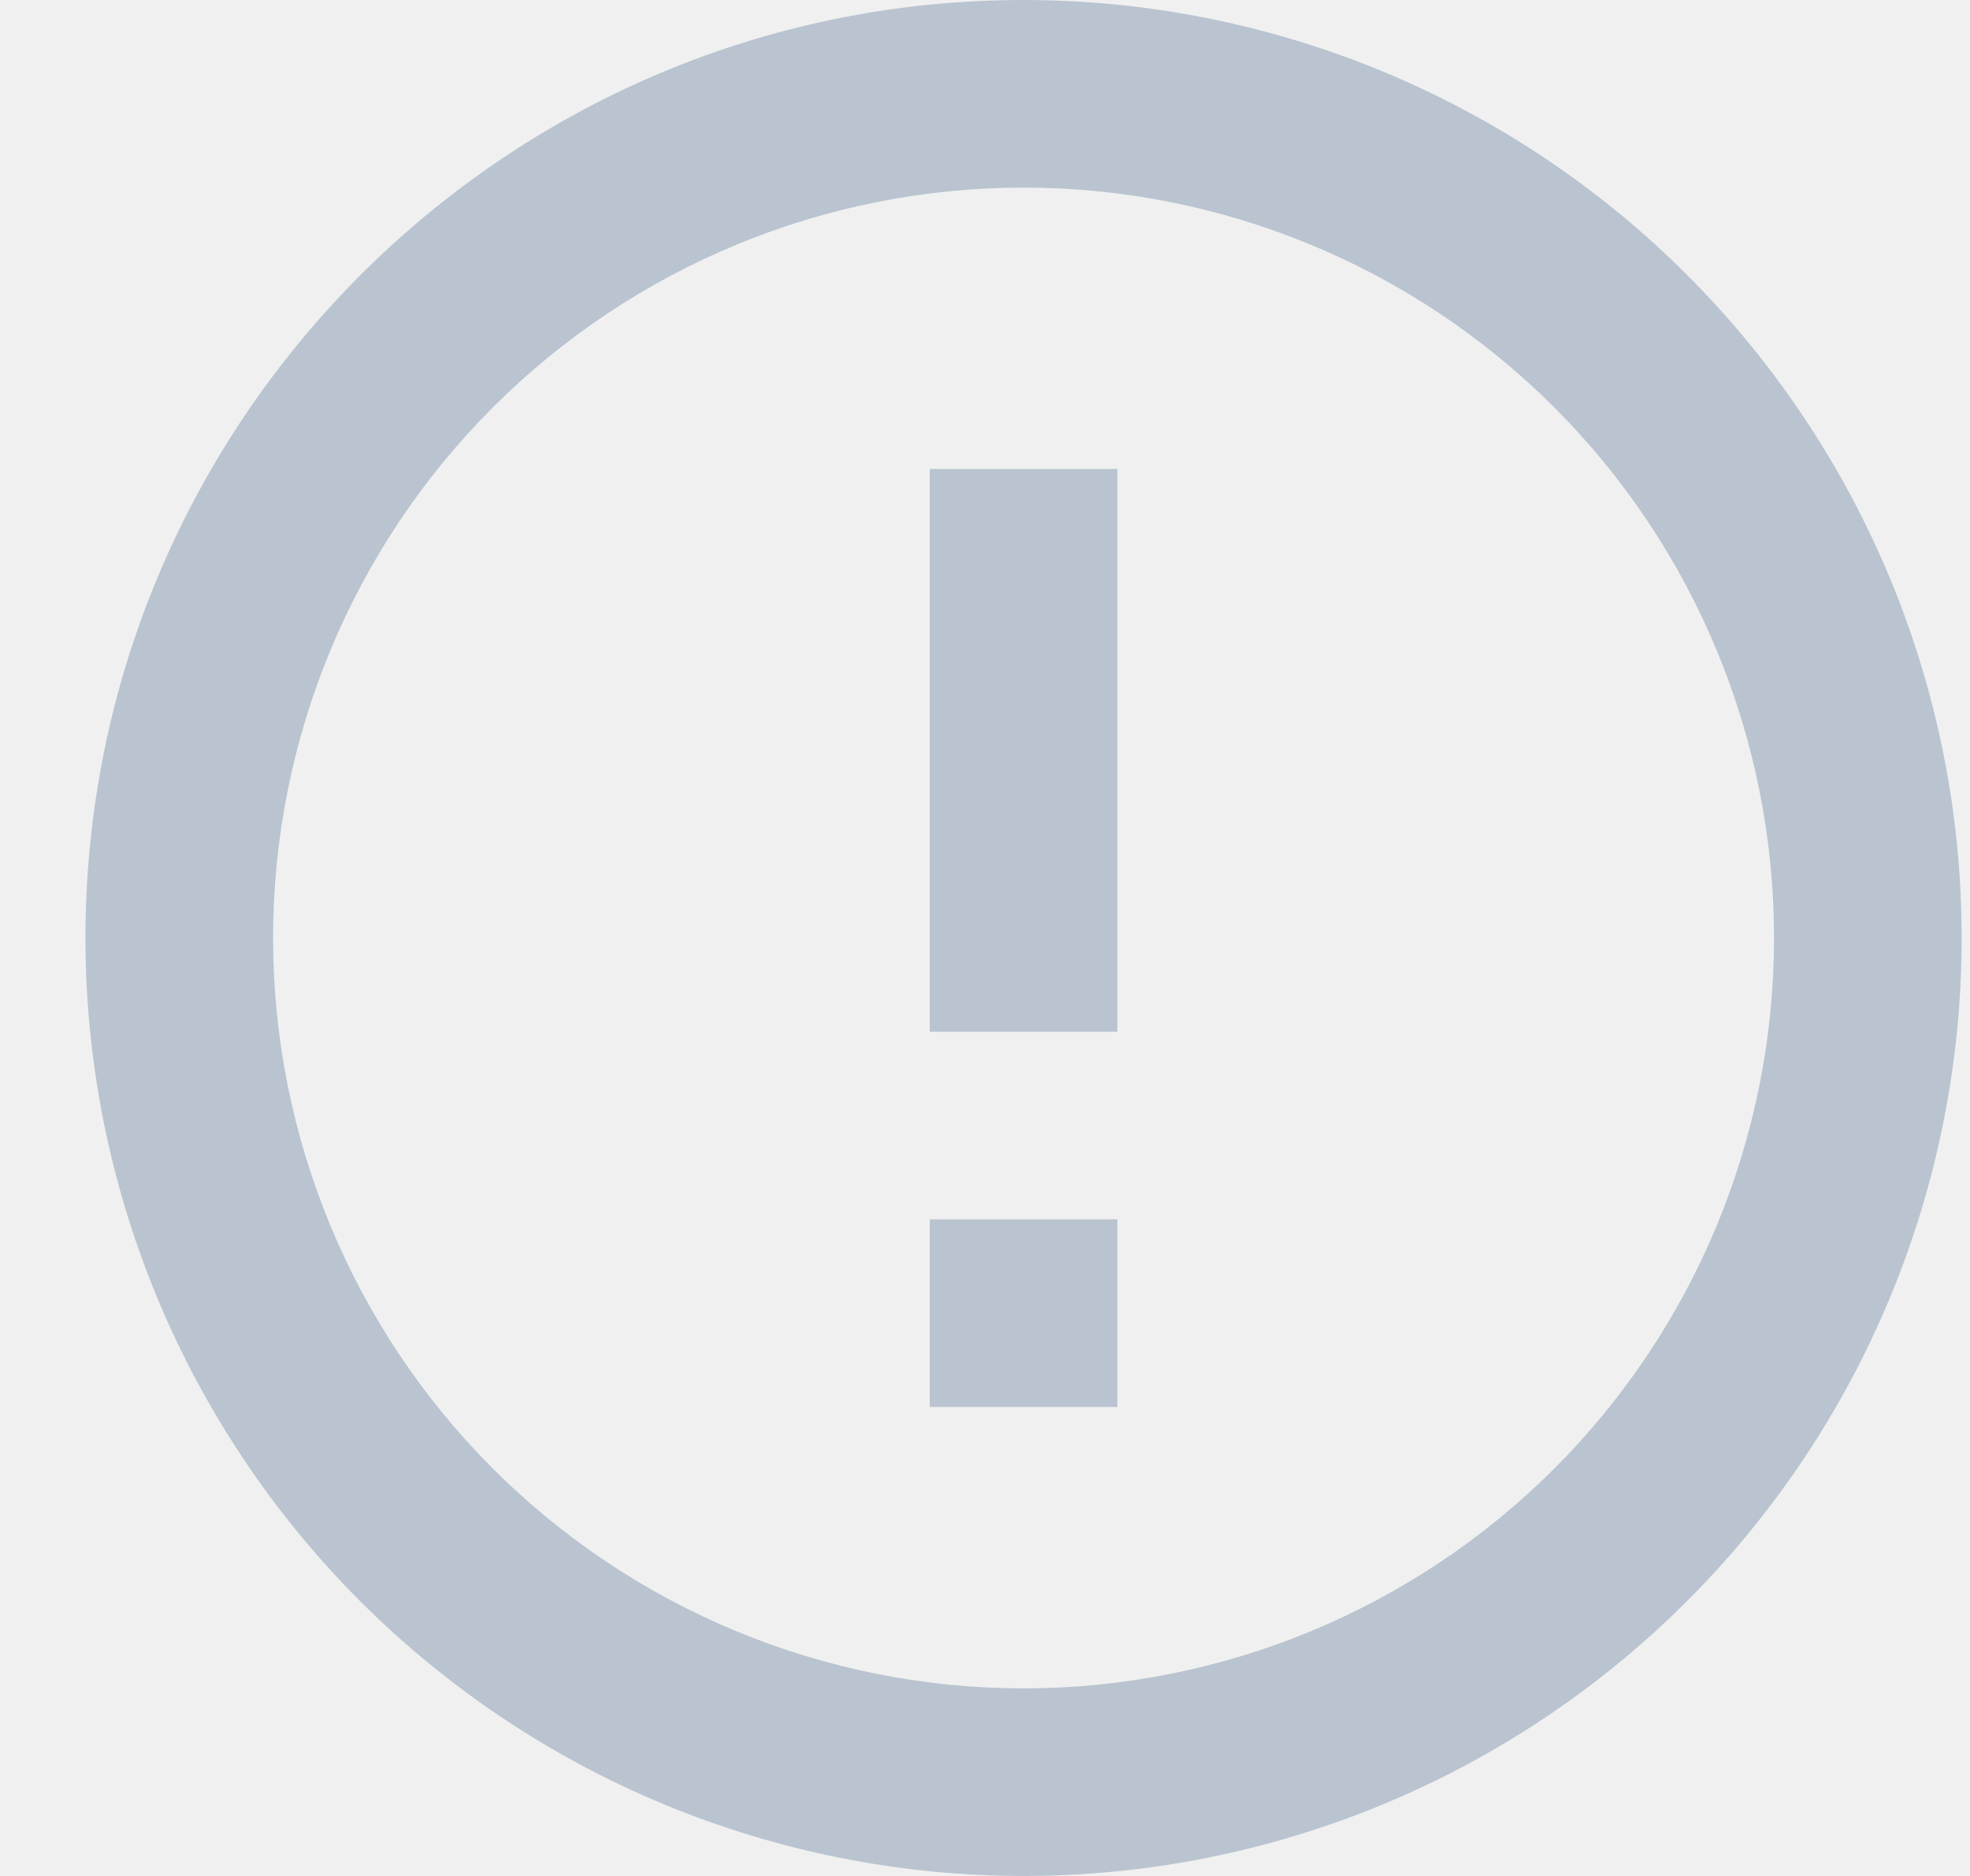
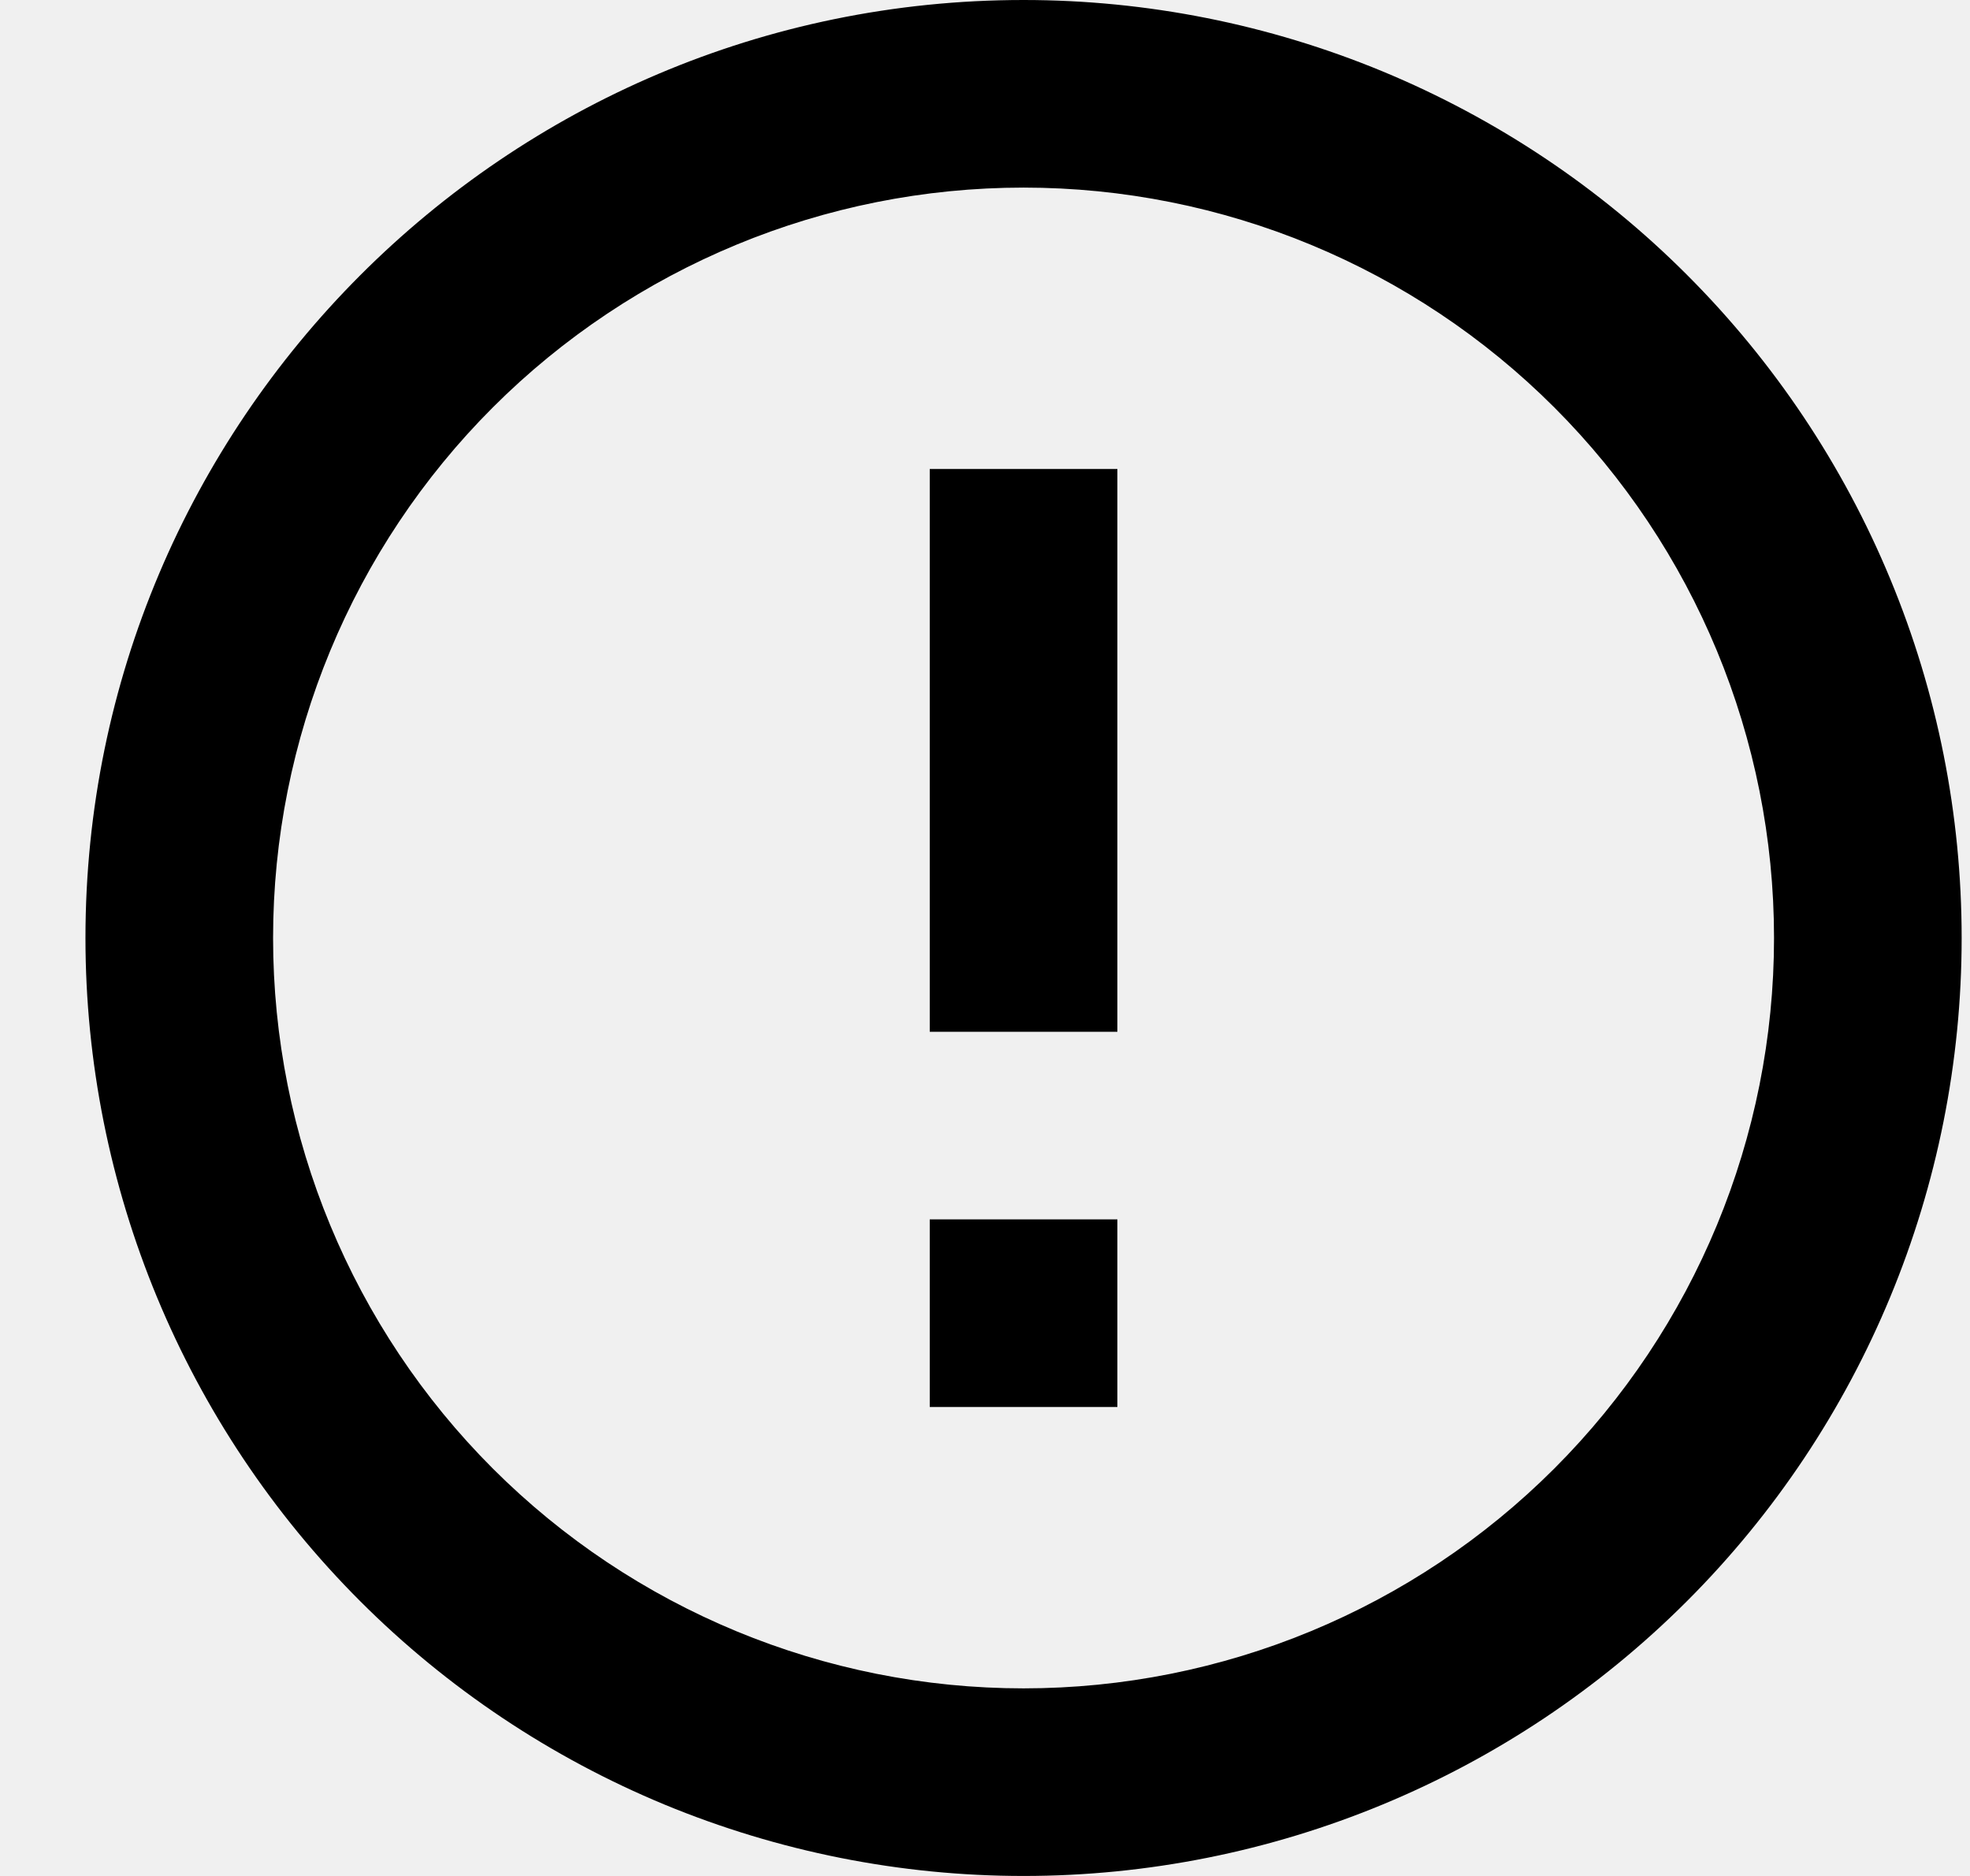
- <svg xmlns="http://www.w3.org/2000/svg" width="21" height="20" viewBox="0 0 21 20" fill="none">
+ <svg xmlns="http://www.w3.org/2000/svg" width="21" height="20" viewBox="0 0 21 20">
  <g clip-path="url(#clip0)">
-     <path d="M11.911 13H9.911V15H11.911V13Z" fill="#B9C4D0" />
-     <path d="M11.911 5H9.911V11H11.911V5Z" fill="#B9C4D0" />
-     <path d="M10.911 0C5.381 0 0.911 4.5 0.911 10C0.911 12.652 1.965 15.196 3.84 17.071C4.769 18 5.871 18.736 7.084 19.239C8.298 19.741 9.598 20 10.911 20C13.563 20 16.107 18.946 17.982 17.071C19.858 15.196 20.911 12.652 20.911 10C20.911 8.687 20.653 7.386 20.15 6.173C19.648 4.96 18.911 3.858 17.982 2.929C17.054 2 15.951 1.264 14.738 0.761C13.525 0.259 12.225 0 10.911 0ZM10.911 18C8.79 18 6.755 17.157 5.254 15.657C3.754 14.157 2.911 12.122 2.911 10C2.911 7.878 3.754 5.843 5.254 4.343C6.755 2.843 8.79 2 10.911 2C13.033 2 15.068 2.843 16.568 4.343C18.068 5.843 18.911 7.878 18.911 10C18.911 12.122 18.068 14.157 16.568 15.657C15.068 17.157 13.033 18 10.911 18Z" fill="#B9C4D0" />
+     <path d="M11.911 13H9.911V15H11.911V13Z" />
+     <path d="M11.911 5H9.911V11H11.911V5Z" />
+     <path d="M10.911 0C5.381 0 0.911 4.5 0.911 10C0.911 12.652 1.965 15.196 3.84 17.071C4.769 18 5.871 18.736 7.084 19.239C8.298 19.741 9.598 20 10.911 20C13.563 20 16.107 18.946 17.982 17.071C19.858 15.196 20.911 12.652 20.911 10C20.911 8.687 20.653 7.386 20.15 6.173C19.648 4.96 18.911 3.858 17.982 2.929C17.054 2 15.951 1.264 14.738 0.761C13.525 0.259 12.225 0 10.911 0ZM10.911 18C8.79 18 6.755 17.157 5.254 15.657C3.754 14.157 2.911 12.122 2.911 10C2.911 7.878 3.754 5.843 5.254 4.343C6.755 2.843 8.79 2 10.911 2C13.033 2 15.068 2.843 16.568 4.343C18.068 5.843 18.911 7.878 18.911 10C18.911 12.122 18.068 14.157 16.568 15.657C15.068 17.157 13.033 18 10.911 18Z" />
  </g>
  <defs>
    <clipPath id="clip0">
      <rect width="20" height="20" fill="white" transform="translate(0.911255)" />
    </clipPath>
  </defs>
</svg>
